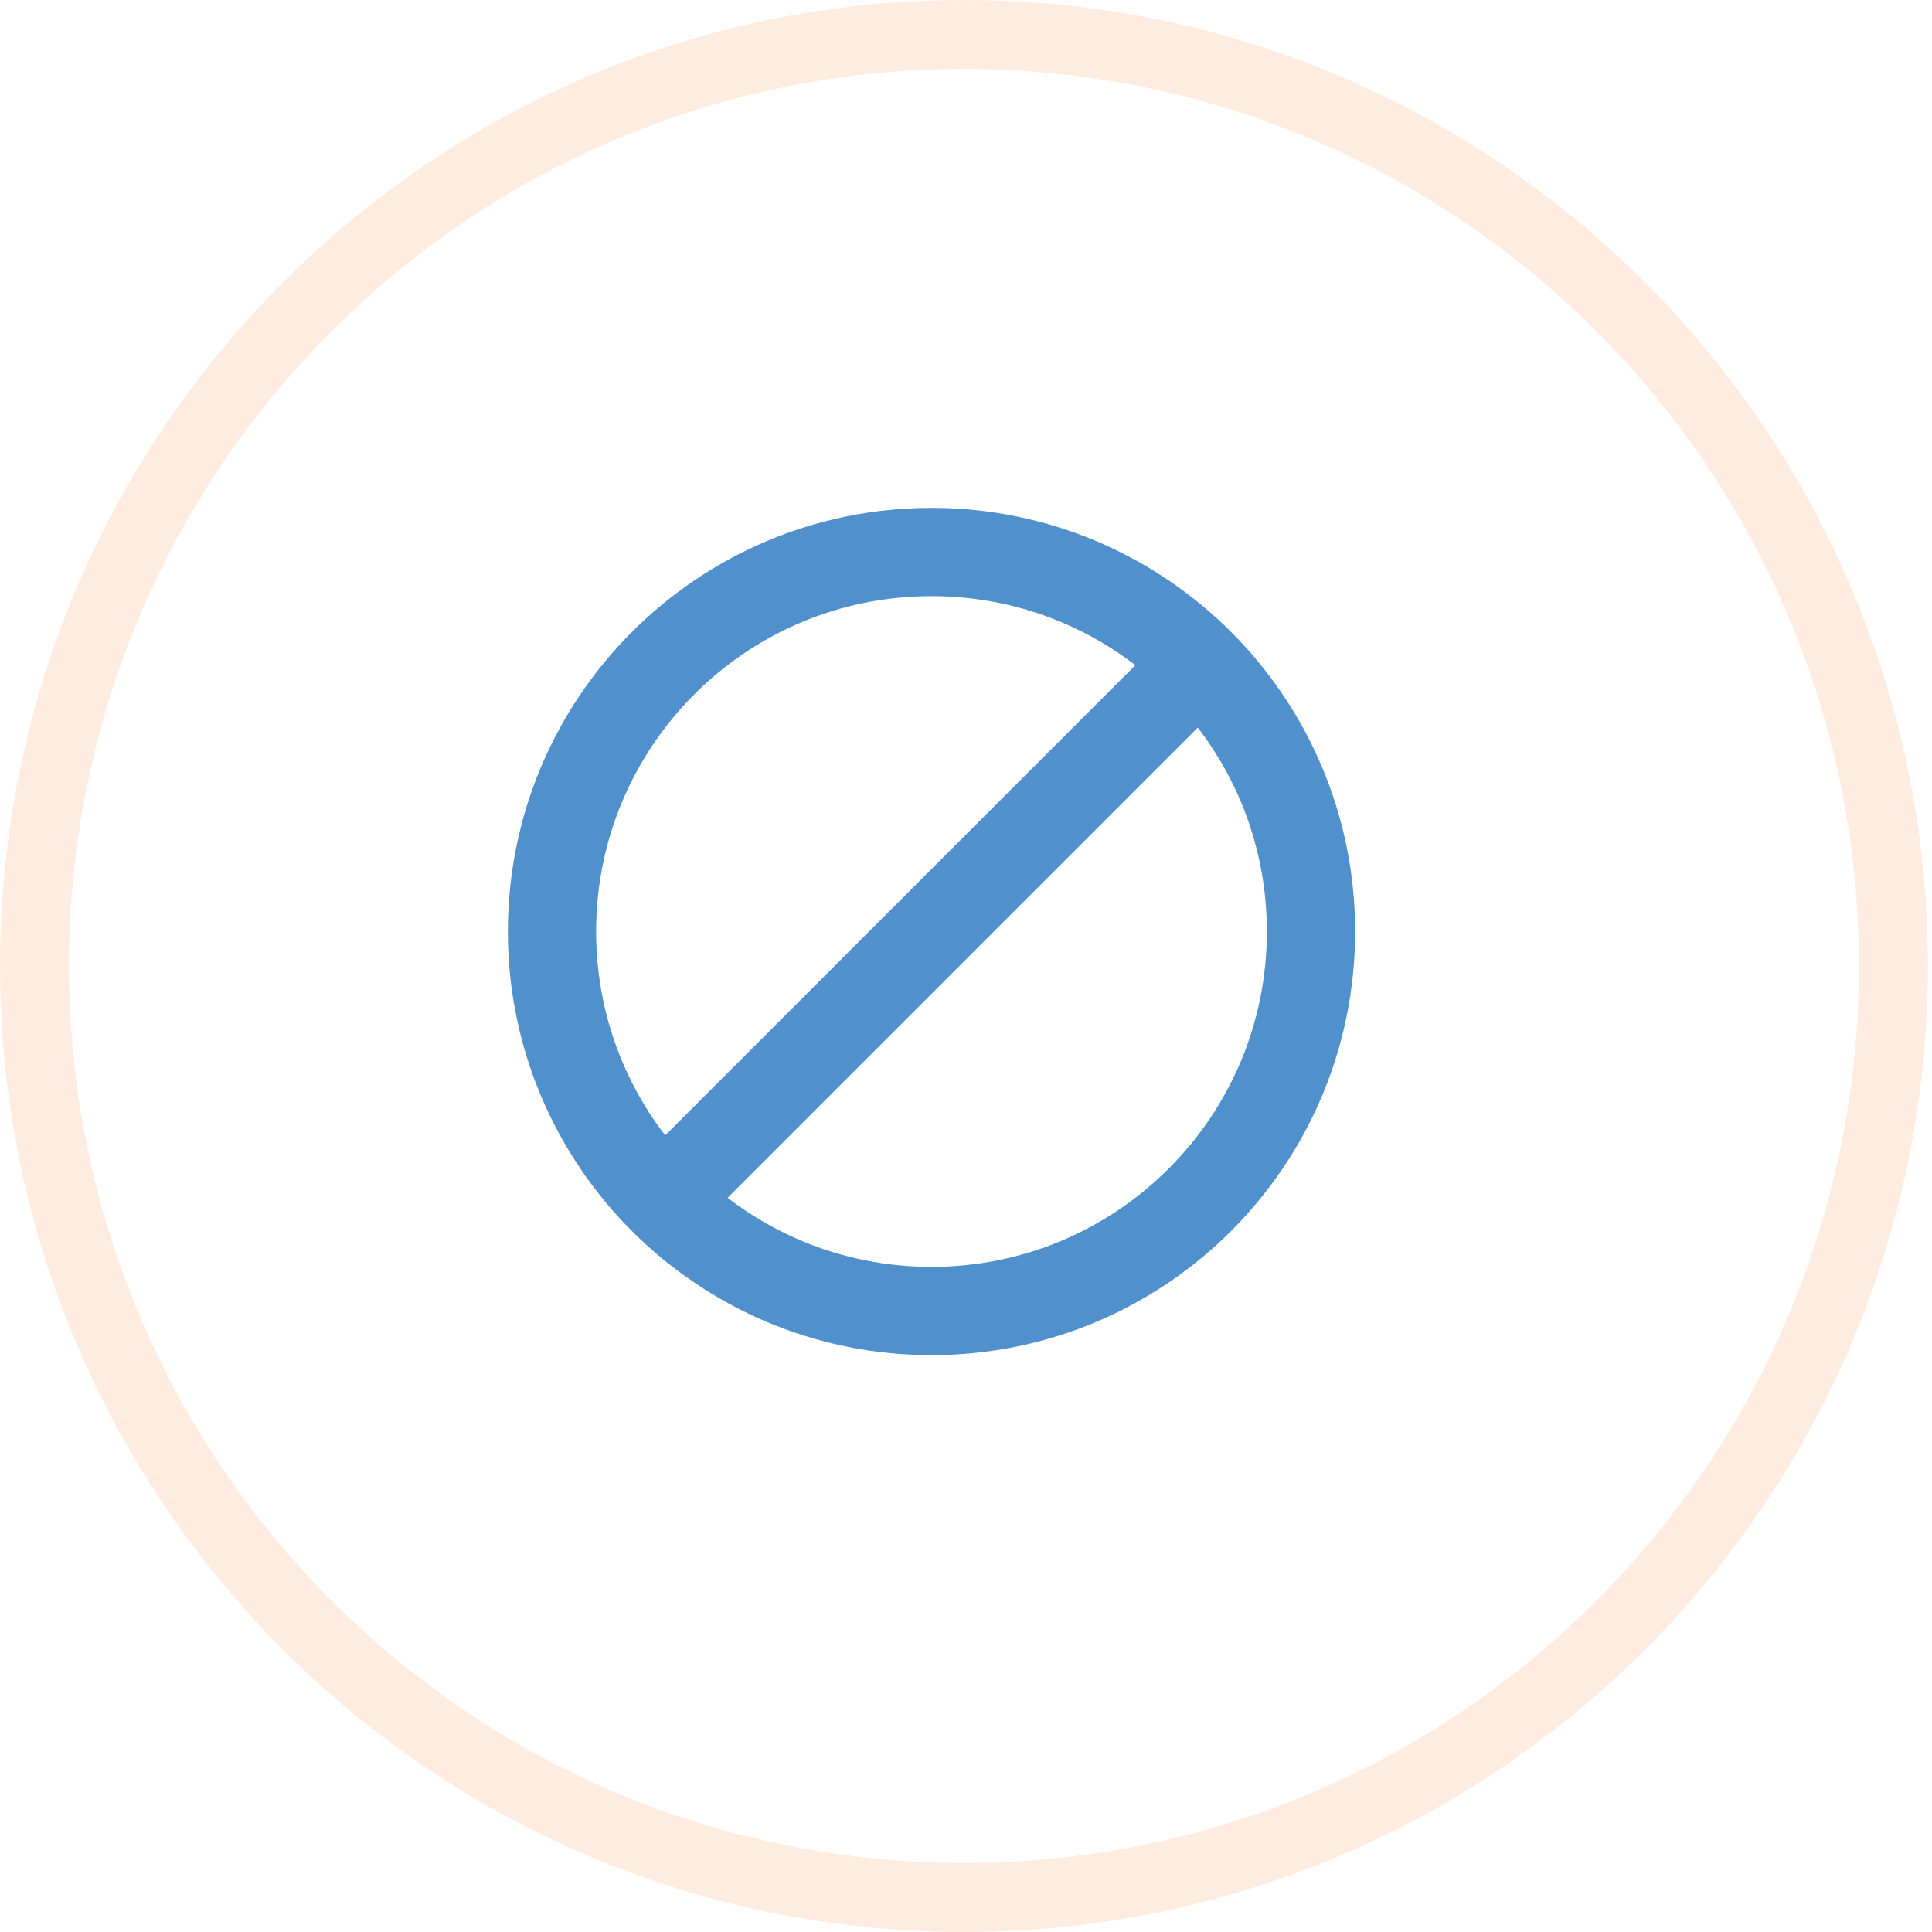
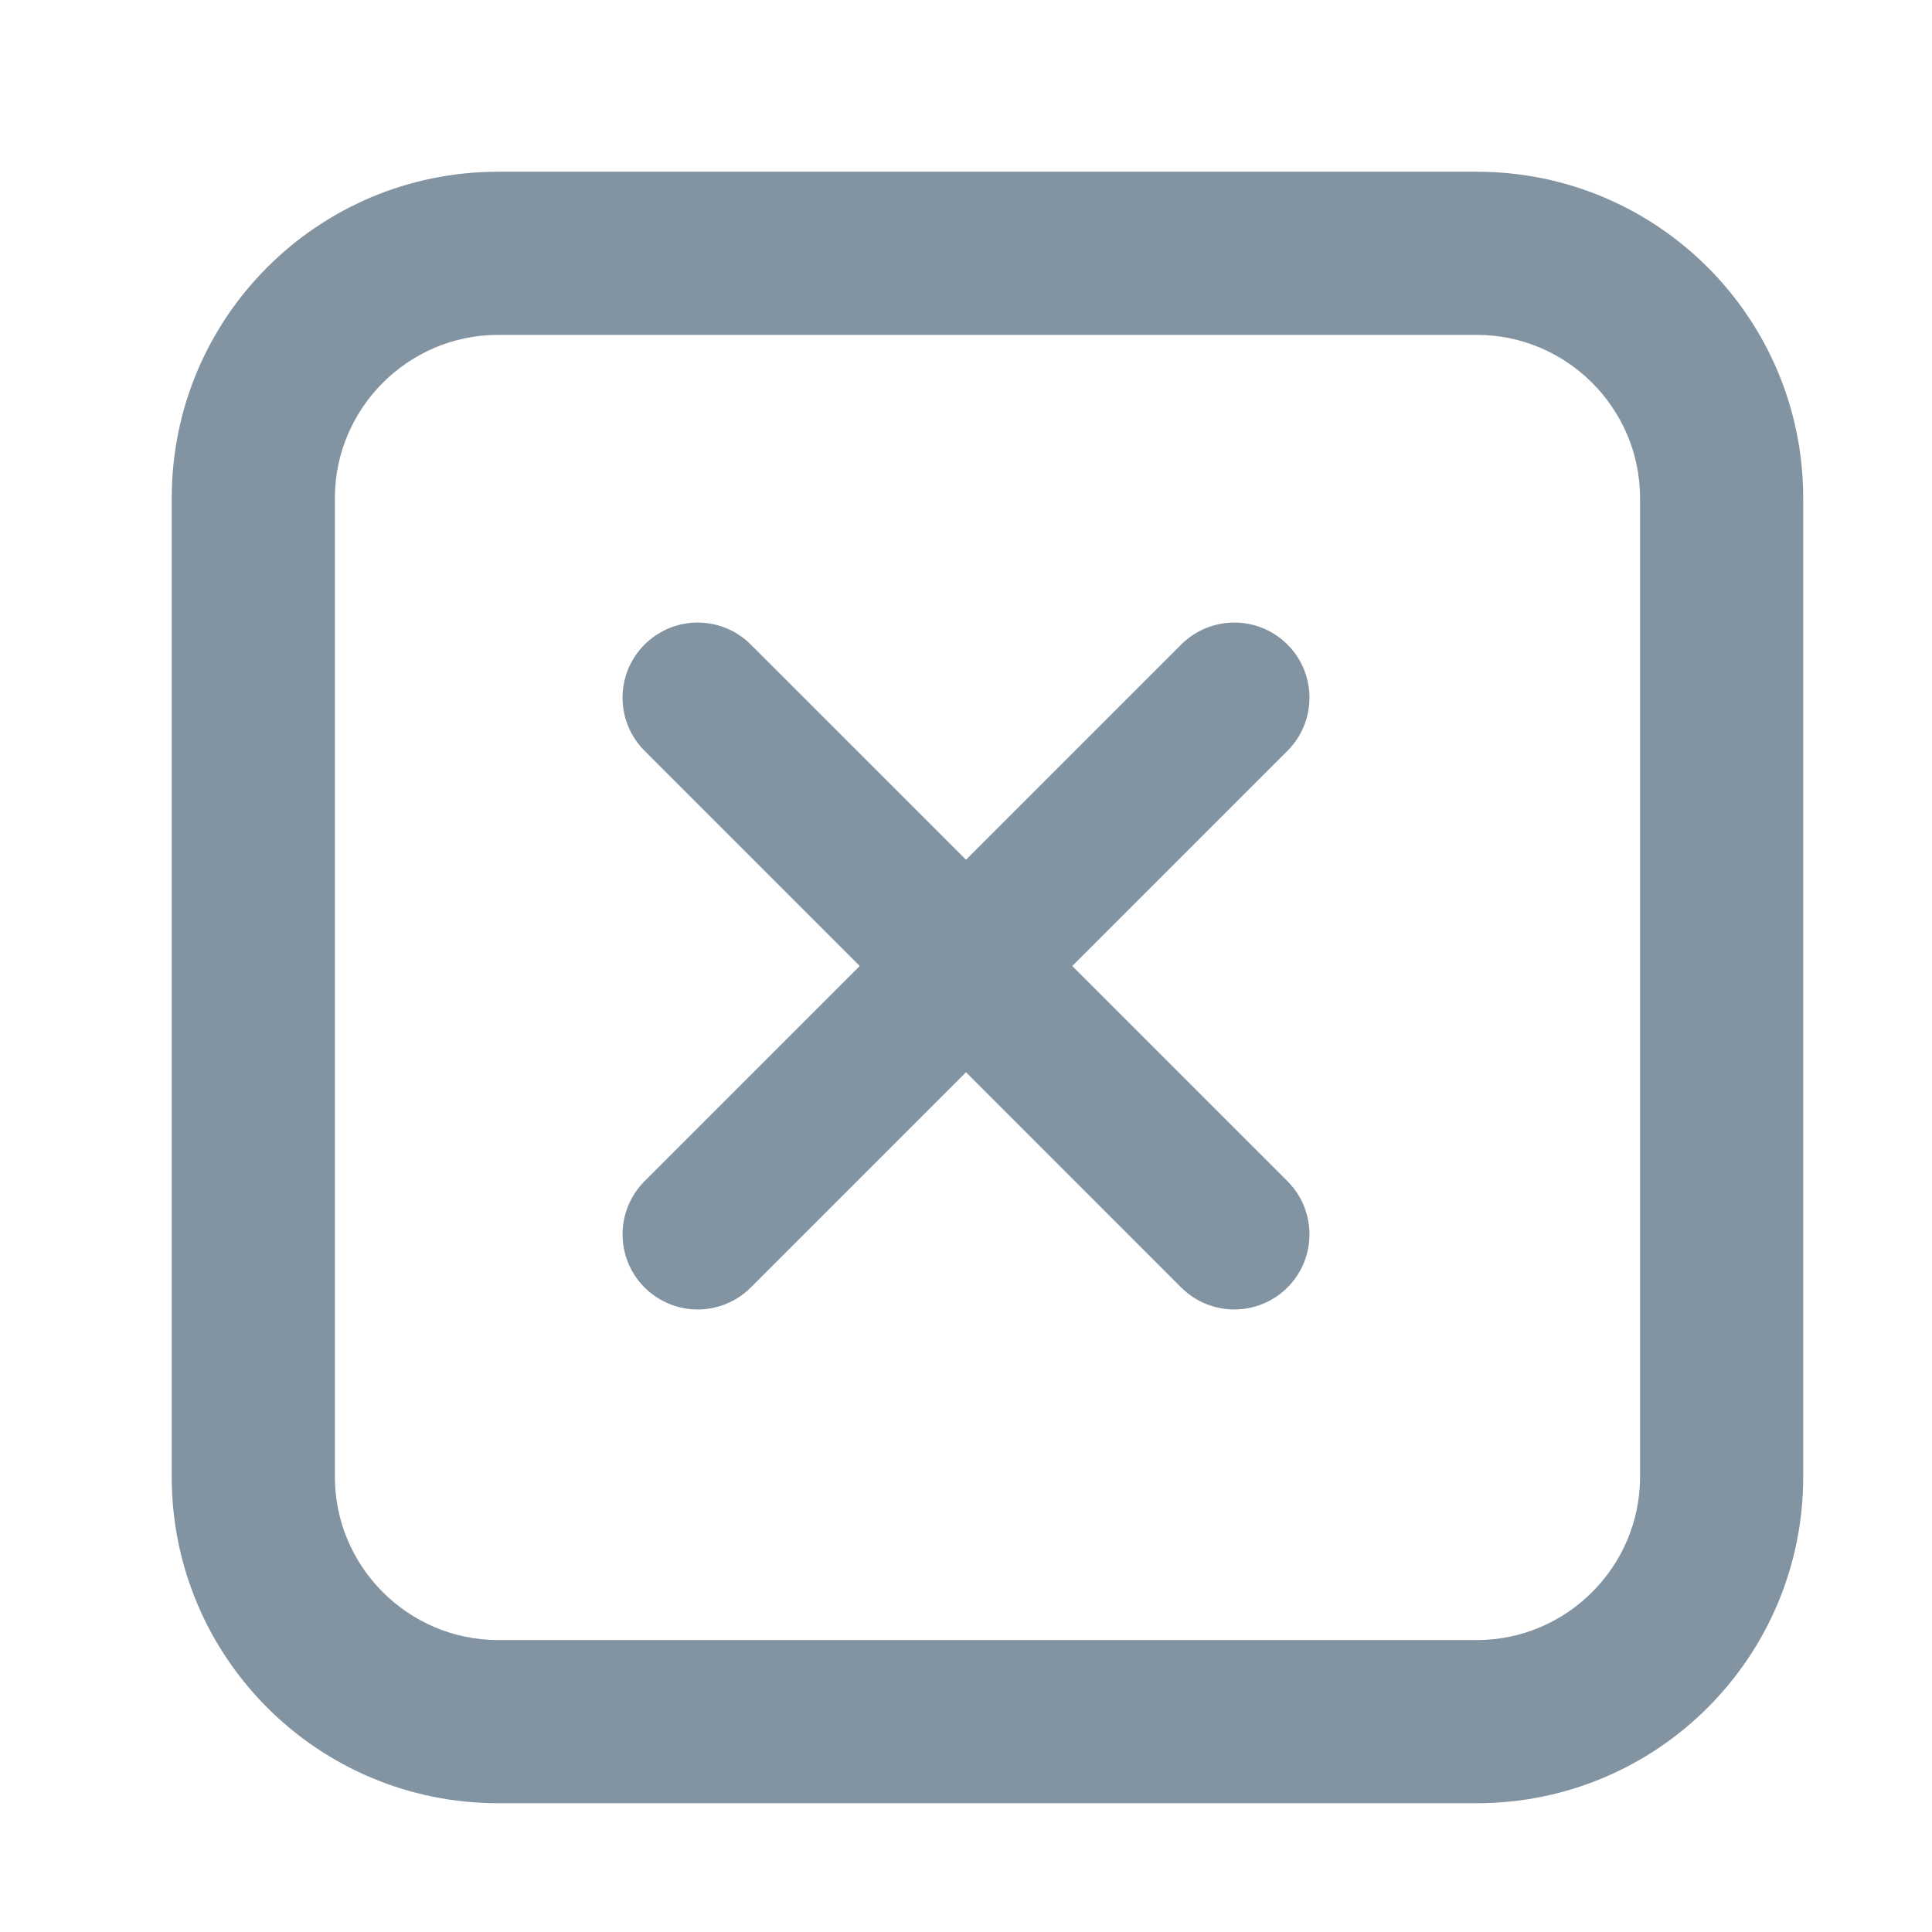
- <svg xmlns="http://www.w3.org/2000/svg" width="28" height="28" viewBox="0 0 28 28" fill="none">
-   <path d="M13.971 0.5C21.409 0.5 27.441 6.543 27.441 14C27.441 21.457 21.409 27.5 13.971 27.5C6.532 27.5 0.5 21.457 0.5 14C0.5 6.543 6.532 0.5 13.971 0.5Z" stroke="#FFECE0" />
-   <path d="M13.5 19C16.538 19 19 16.538 19 13.5C19 10.462 16.538 8 13.5 8C10.462 8 8 10.462 8 13.5C8 16.538 10.462 19 13.5 19Z" stroke="#5090cc" stroke-width="1.279" stroke-linecap="round" stroke-linejoin="round" />
-   <path d="M17.337 9.663L9.663 17.337" stroke="#5090cc" stroke-width="1.279" stroke-linecap="round" stroke-linejoin="round" />
+ <svg xmlns="http://www.w3.org/2000/svg" width="45" height="45" viewBox="0 0 45 45" fill="none">
+   <path d="M34.4 4H11.6C7.401 4 4 7.401 4 11.6V34.4C4 38.599 7.401 42 11.6 42H34.4C38.599 42 42 38.599 42 34.4V11.6C42 7.401 38.599 4 34.4 4ZM38.2 34.4C38.2 36.49 36.49 38.2 34.4 38.2H11.6C9.51 38.2 7.8 36.49 7.8 34.4V11.6C7.8 9.51 9.51 7.8 11.6 7.8H34.4C36.49 7.8 38.2 9.51 38.2 11.6V34.4Z" fill="#8293A2" />
+   <path d="M27.689 15.19C28.275 14.604 29.225 14.604 29.811 15.19C30.396 15.775 30.396 16.725 29.811 17.311L24.621 22.5L29.811 27.689C30.396 28.275 30.396 29.225 29.811 29.811C29.518 30.103 29.134 30.25 28.75 30.25C28.366 30.25 27.982 30.103 27.689 29.811L22.5 24.621L17.311 29.811C17.018 30.103 16.634 30.25 16.25 30.25C15.867 30.25 15.482 30.103 15.19 29.811C14.604 29.225 14.604 28.275 15.19 27.689L20.379 22.5L15.19 17.311C14.604 16.725 14.604 15.775 15.19 15.19C15.775 14.604 16.725 14.604 17.311 15.19L22.5 20.379L27.689 15.19Z" fill="#8293A2" stroke="#8293A2" stroke-width="0.5" />
</svg>
